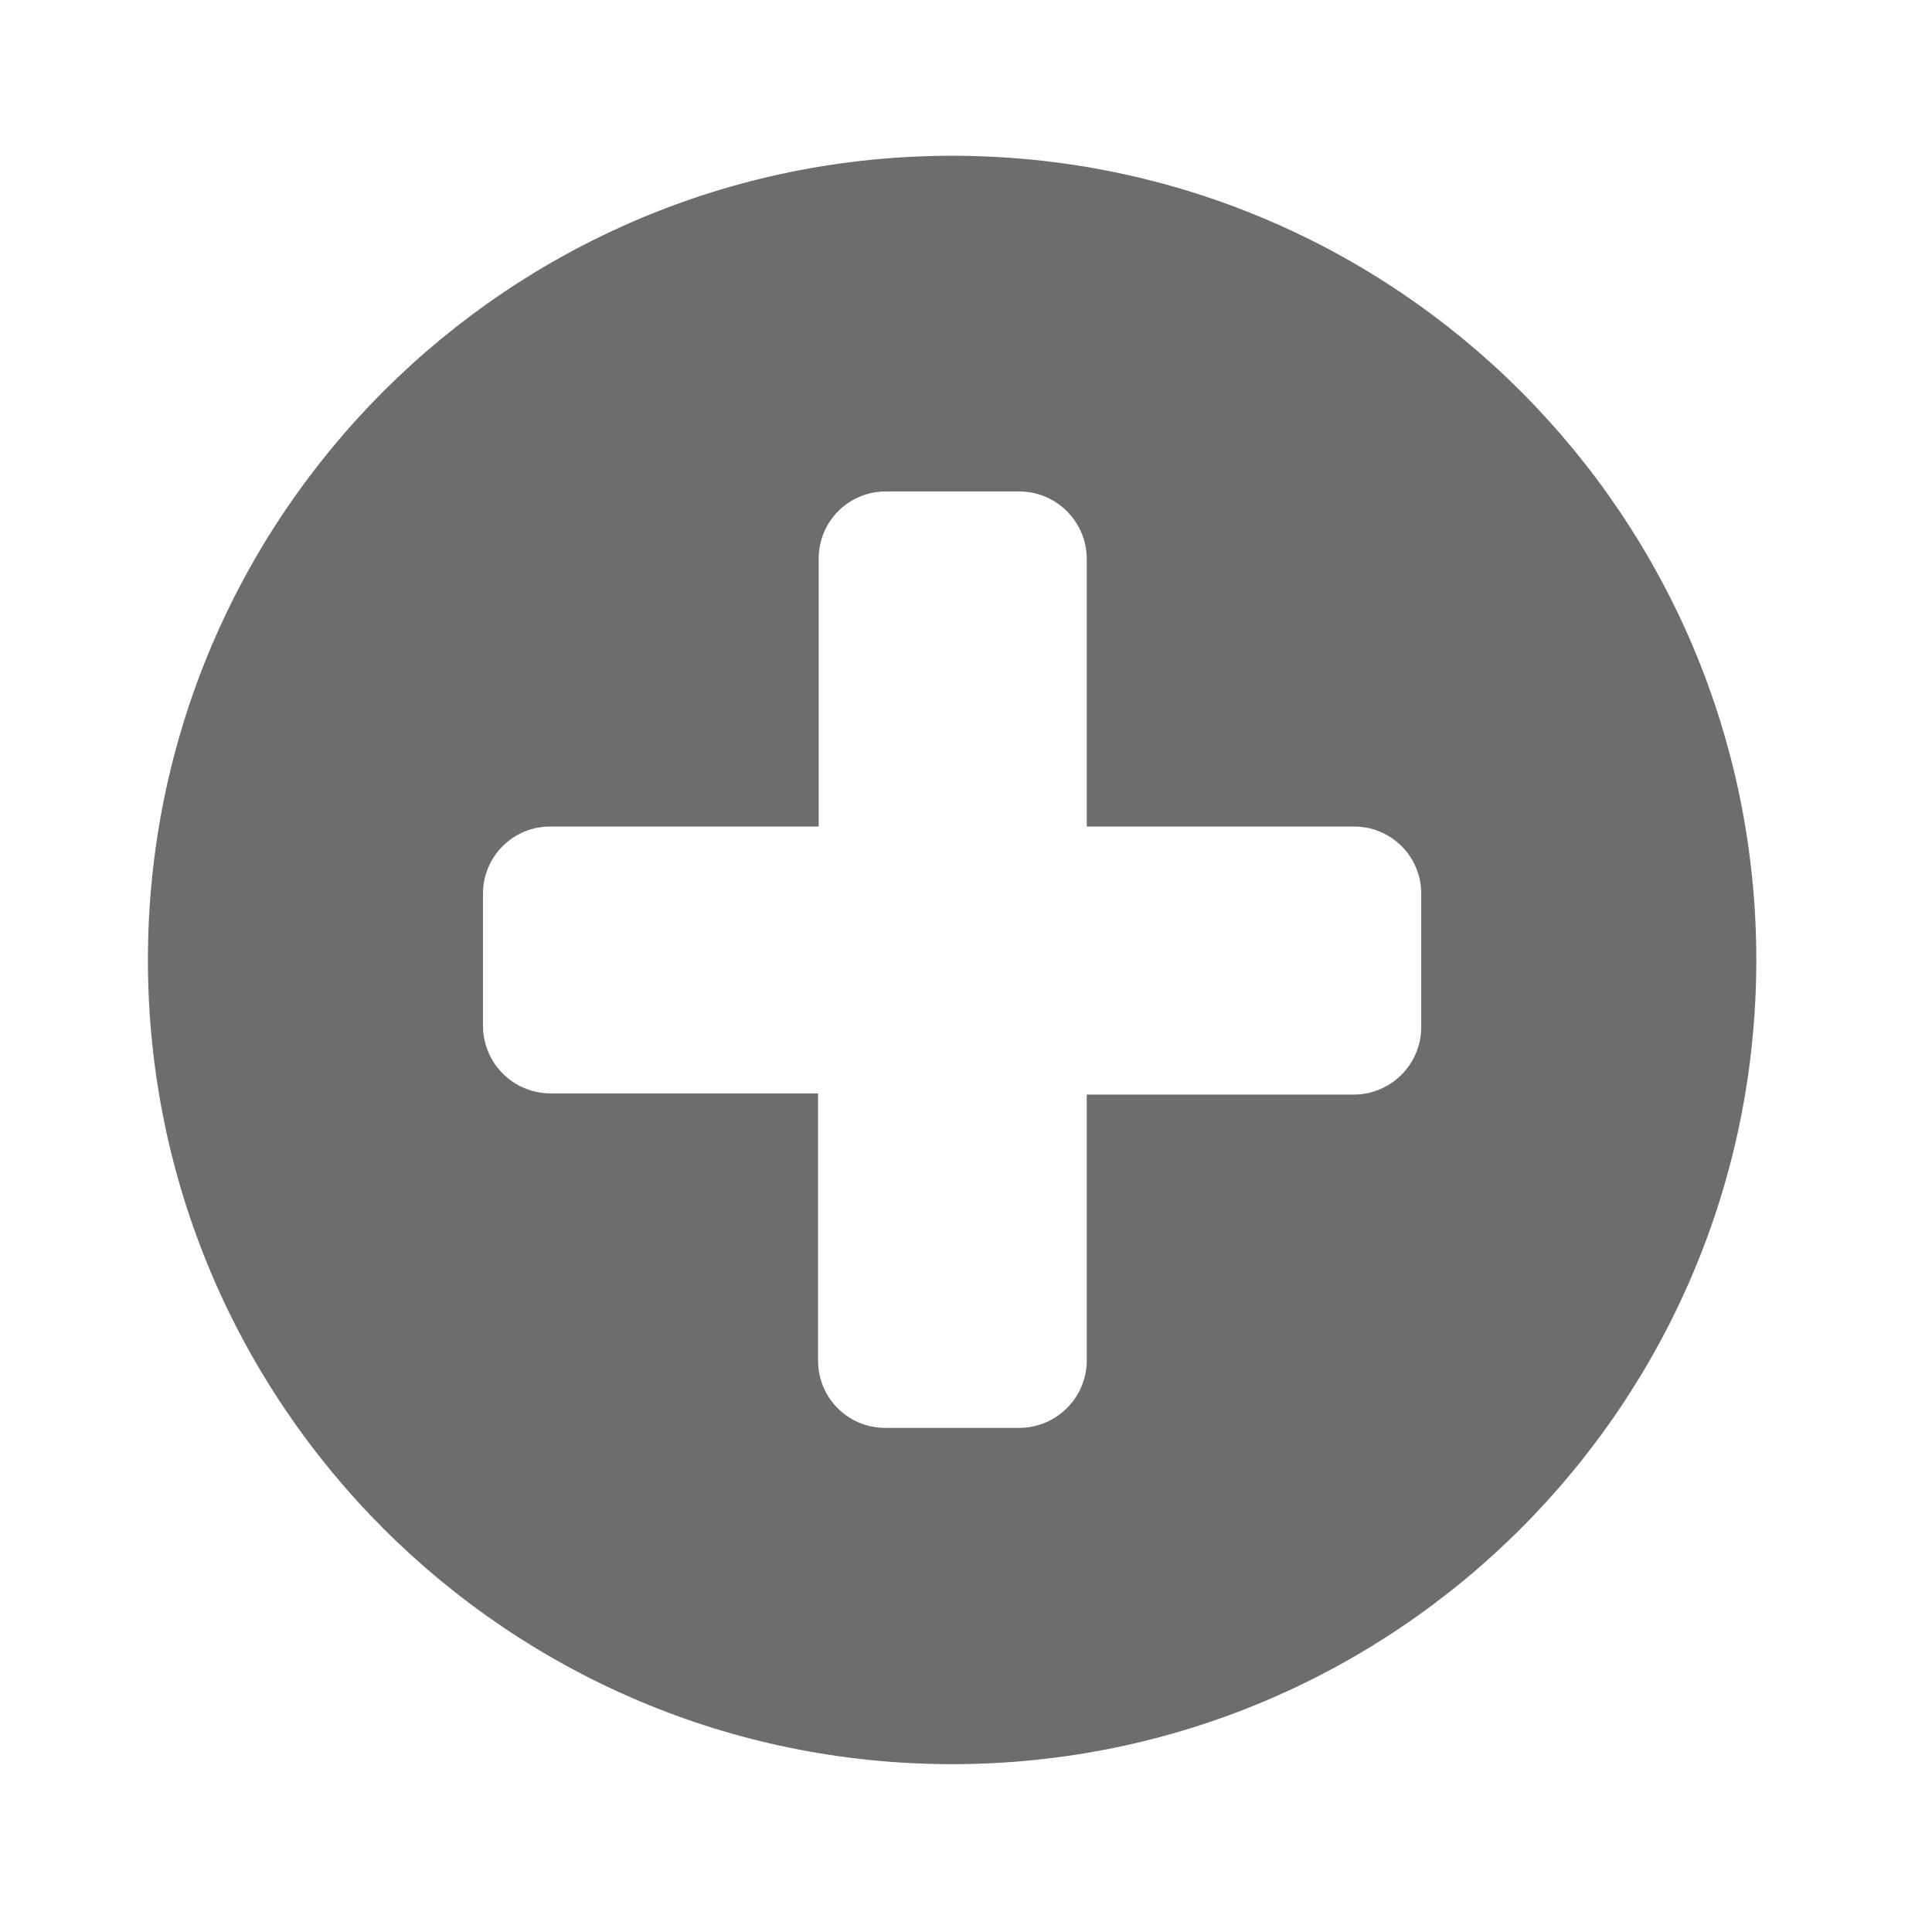
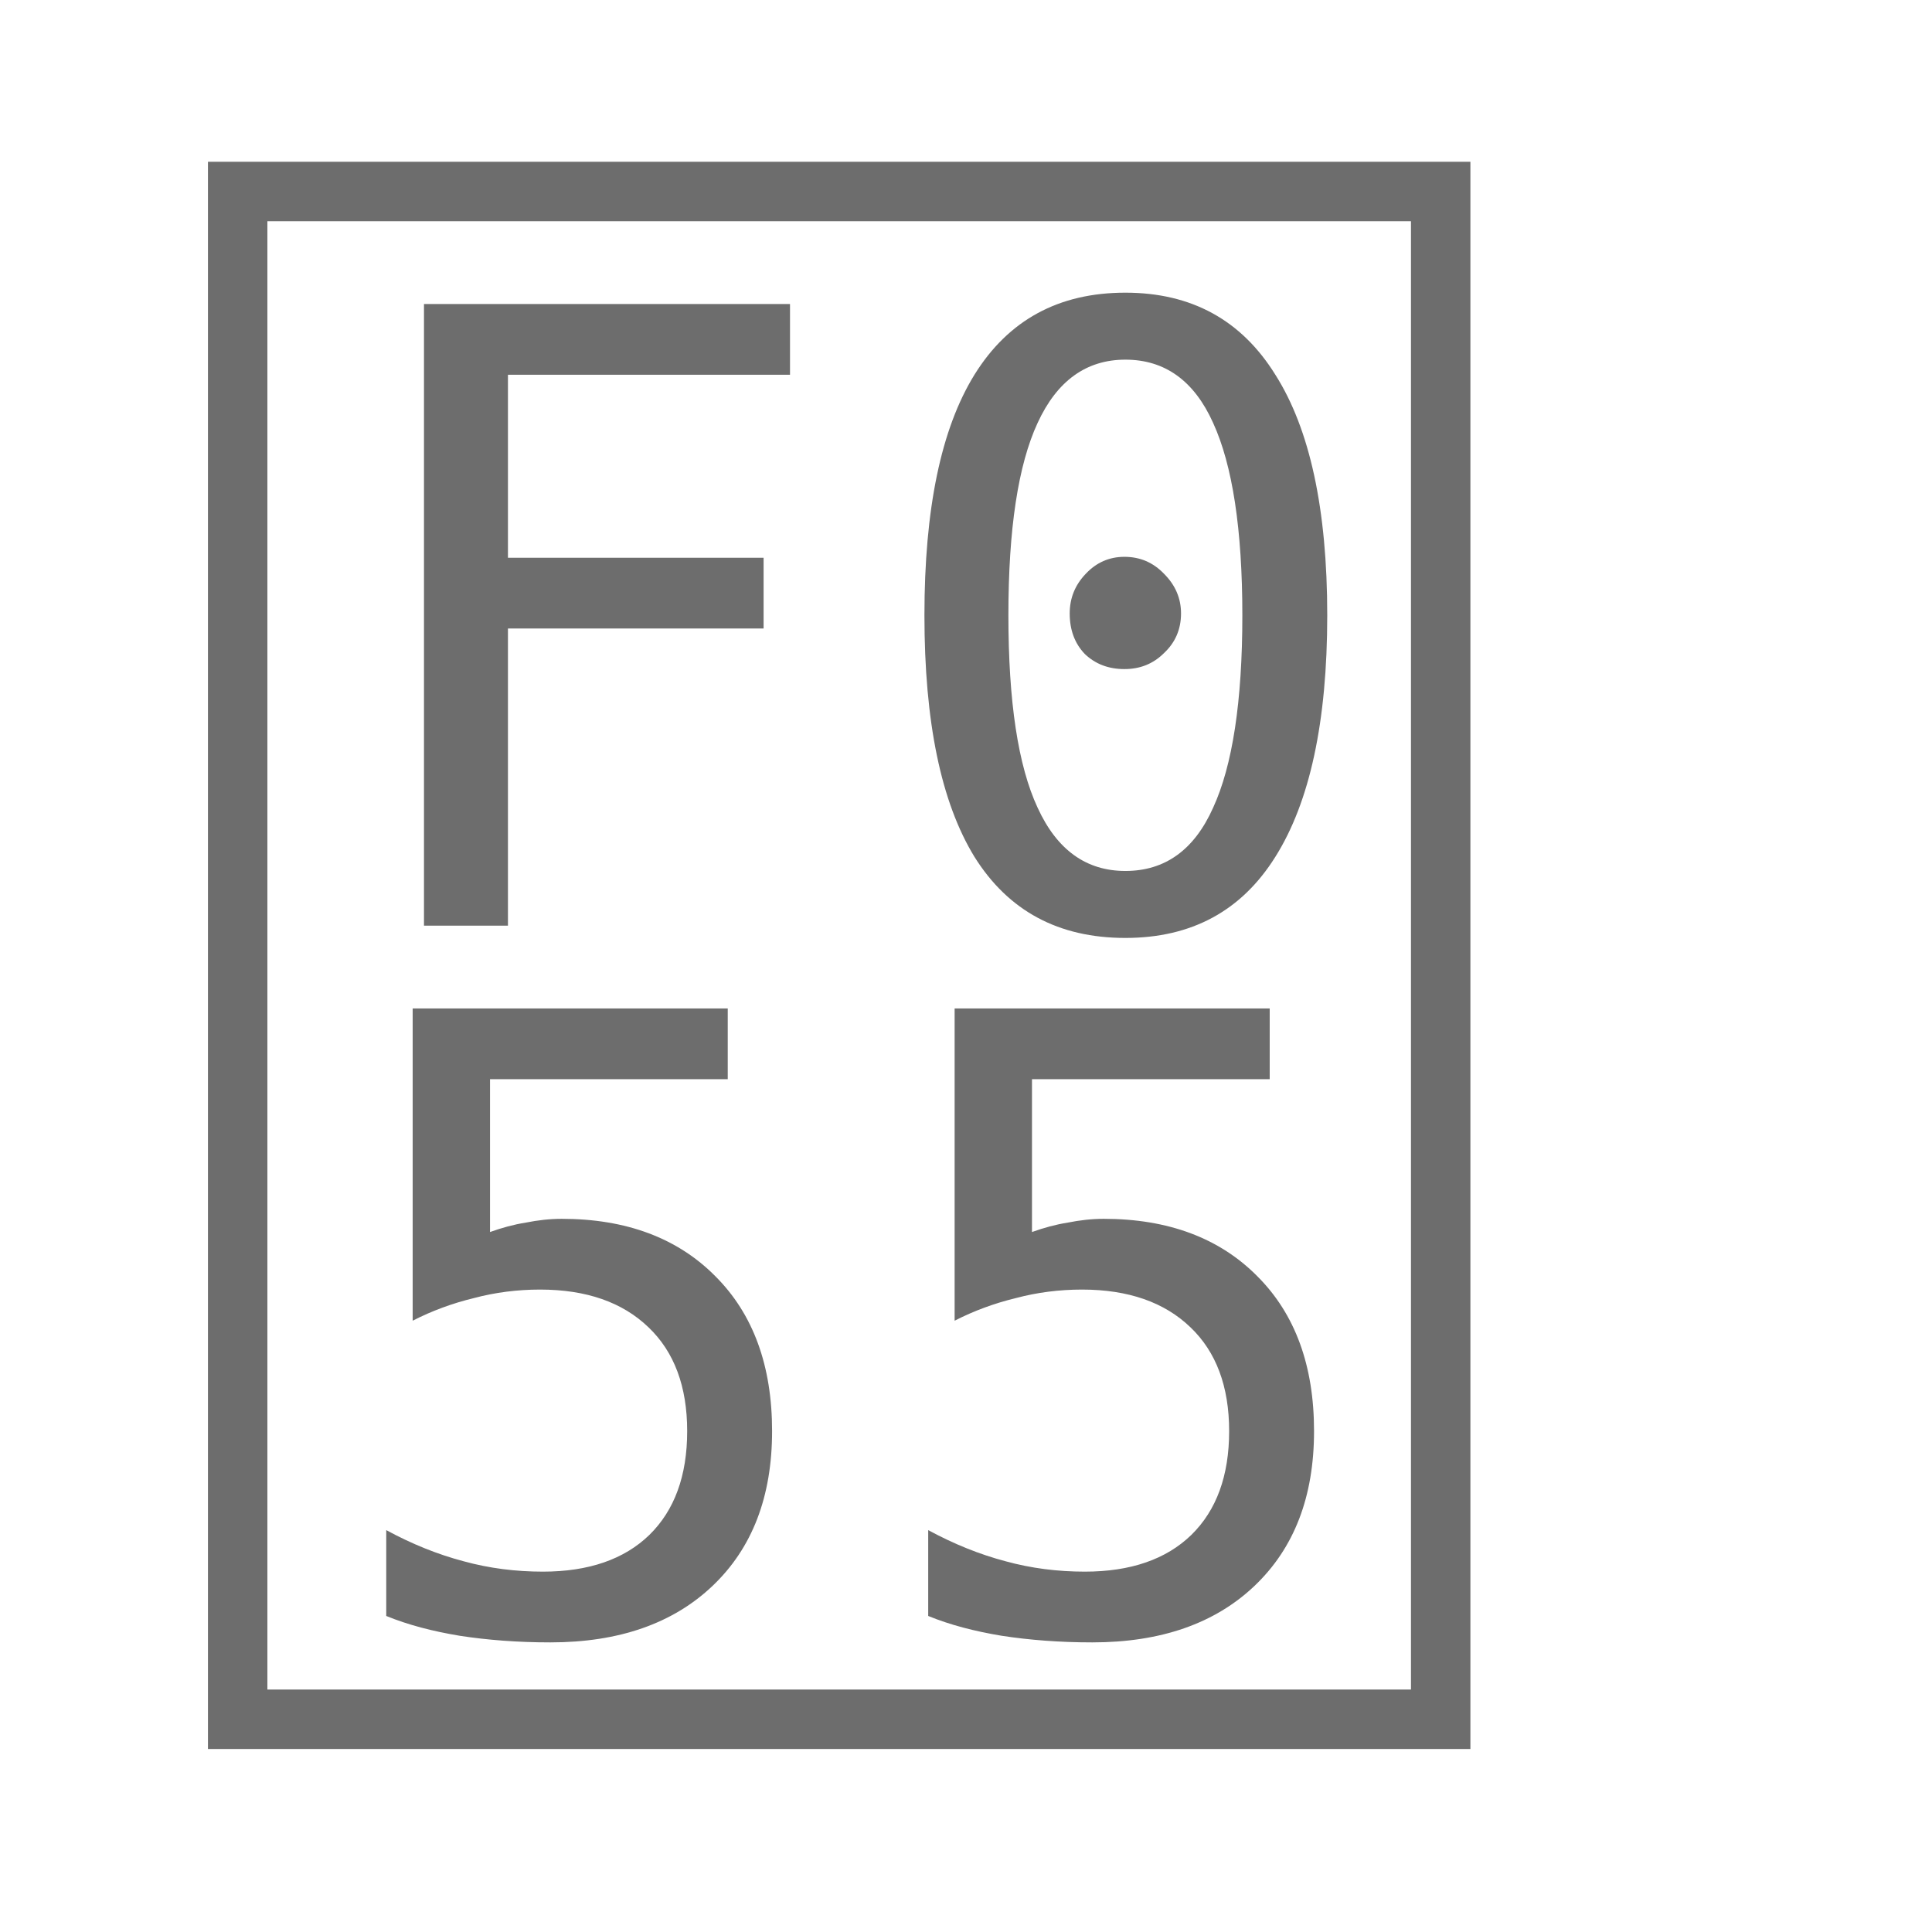
<svg xmlns="http://www.w3.org/2000/svg" id="Calque_1" data-name="Calque 1" viewBox="0 0 32 32">
-   <path d="M15.78,29.22A13.32,13.32,0,1,1,29.09,15.91,13.32,13.32,0,0,1,15.78,29.22ZM23.54,14.8a1.11,1.11,0,0,0-1.11-1.11H18V9.25a1.12,1.12,0,0,0-1.11-1.11H14.67a1.11,1.11,0,0,0-1.11,1.11v4.44H9.12A1.11,1.11,0,0,0,8,14.8V17a1.12,1.12,0,0,0,1.11,1.11h4.44v4.43a1.11,1.11,0,0,0,1.11,1.11h2.22A1.12,1.12,0,0,0,18,22.56V18.13h4.43A1.12,1.12,0,0,0,23.54,17Z" style="fill:#6d6d6d" />
+   <text transform="translate(2.46 27)" style="font-size:31.076px;fill:#6d6d6d;font-family:FontAwesome, FontAwesome"></text>
</svg>
